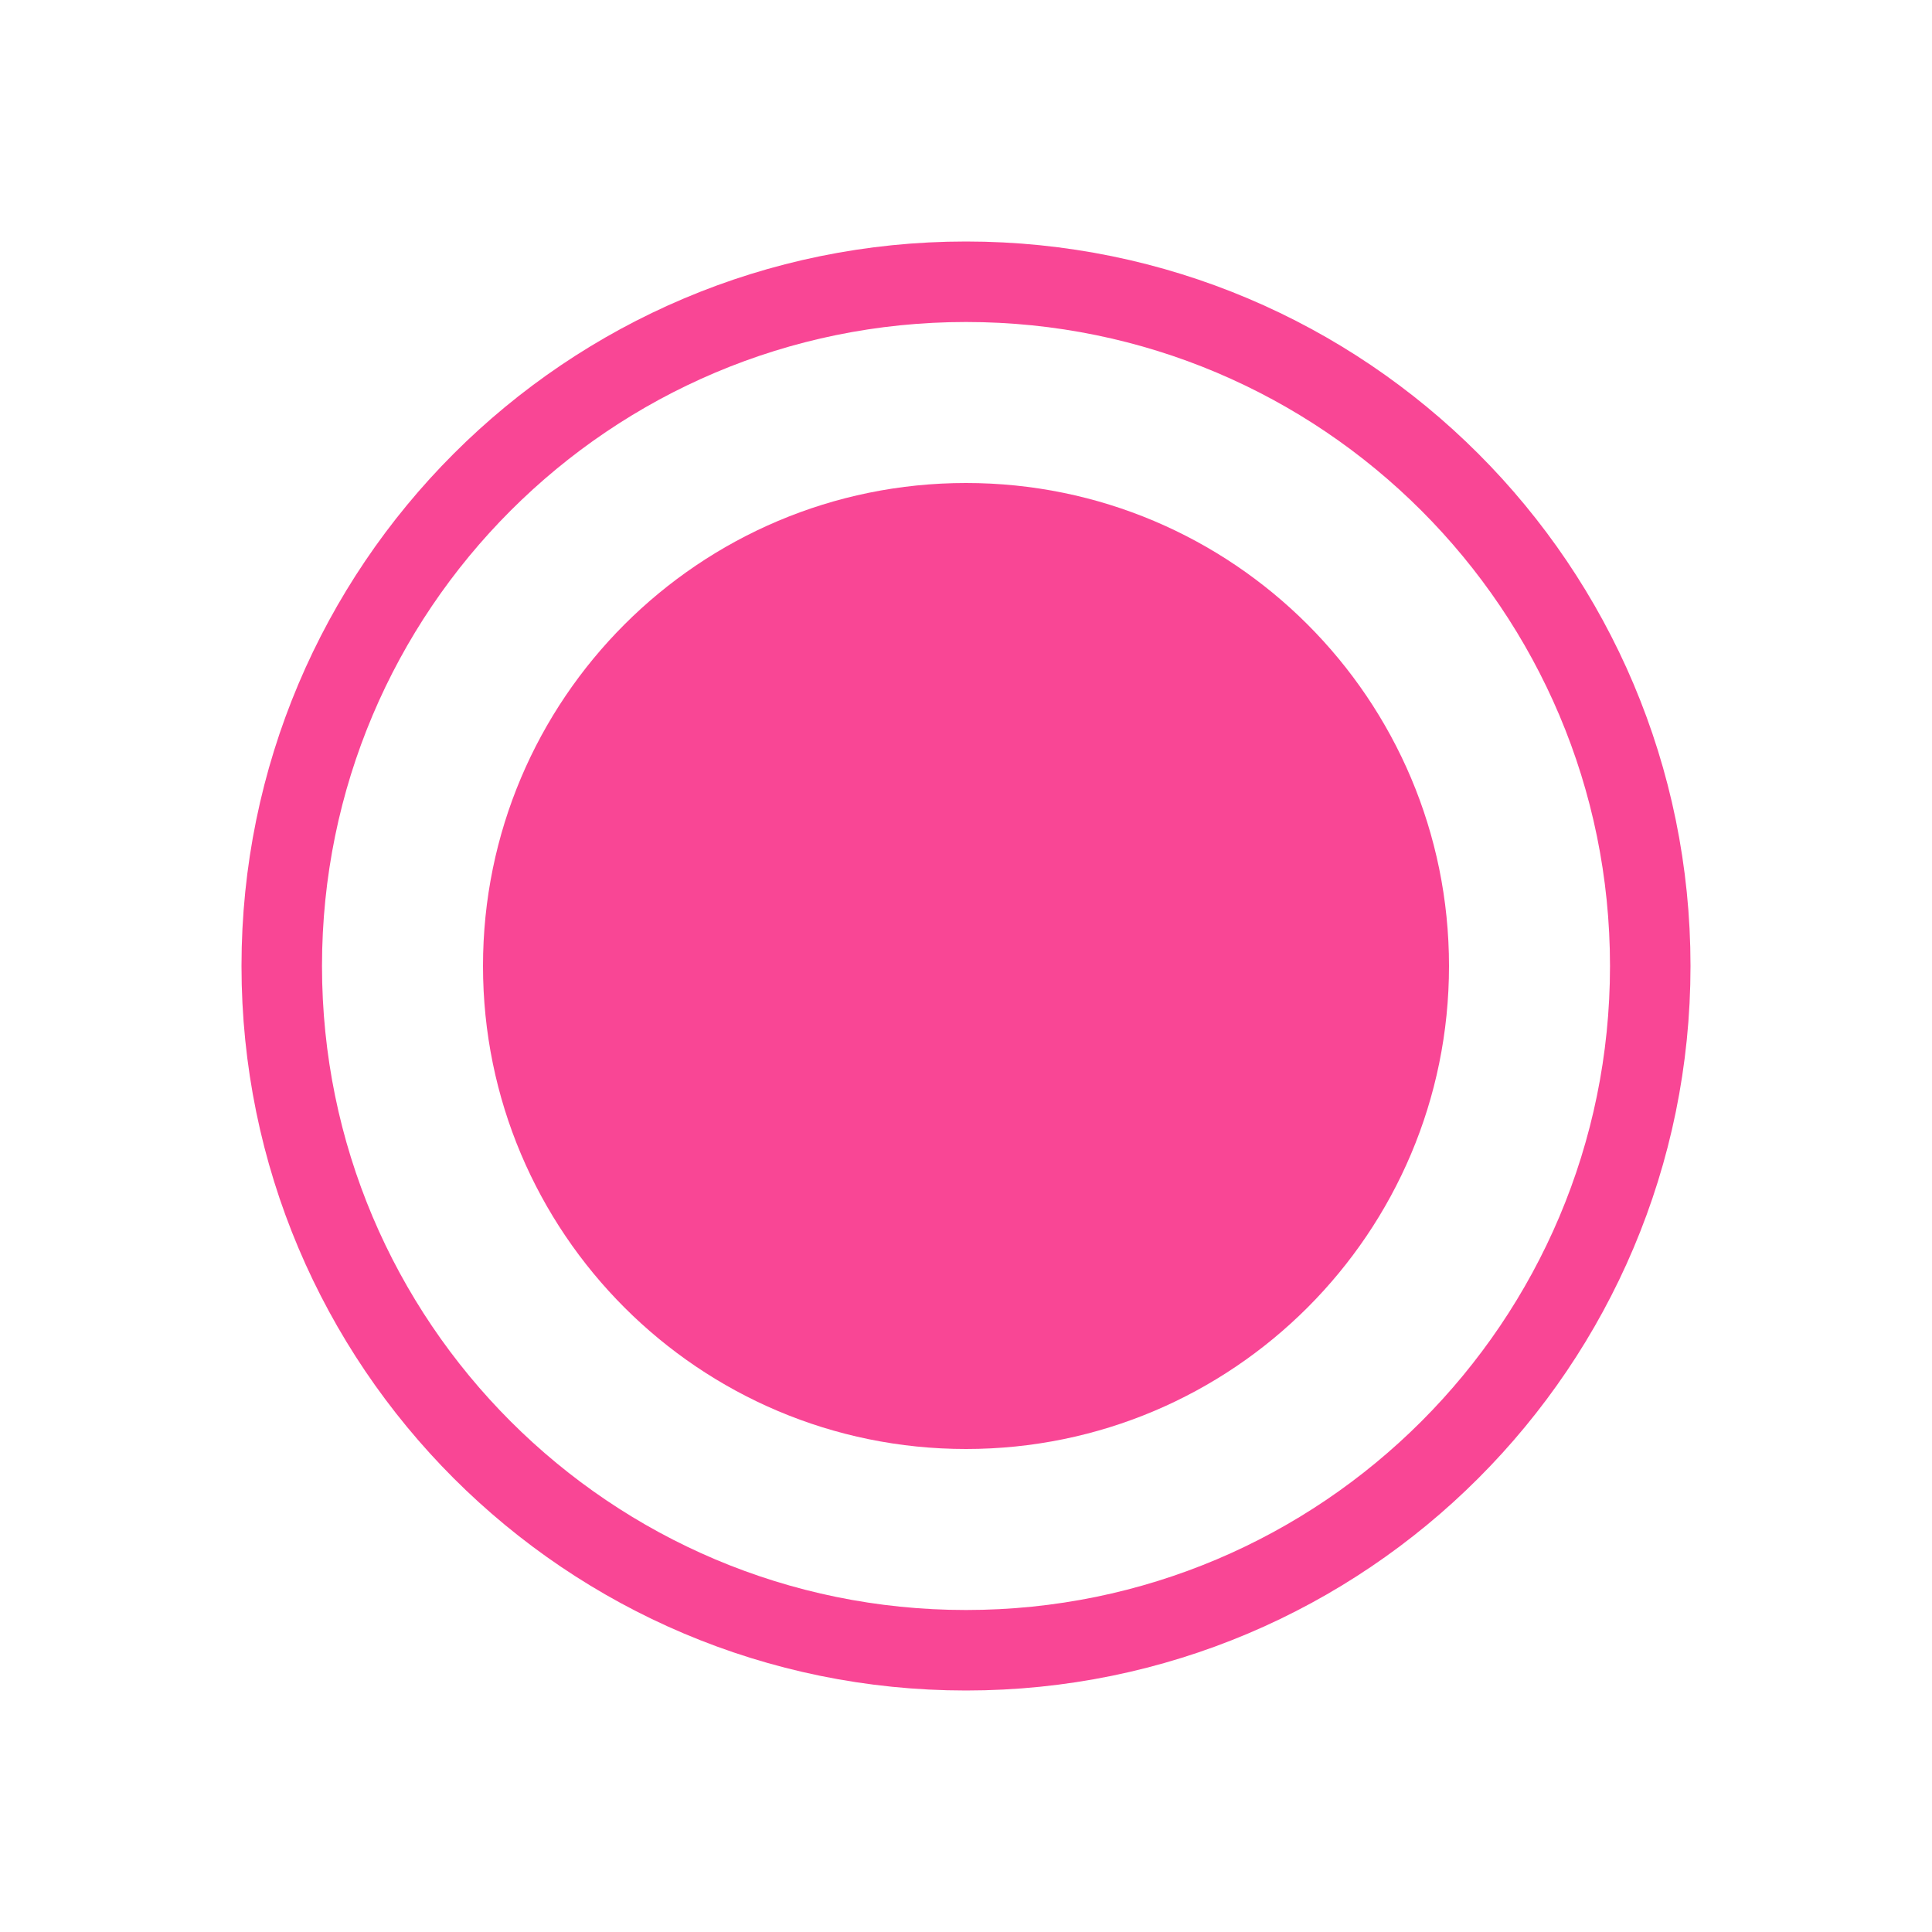
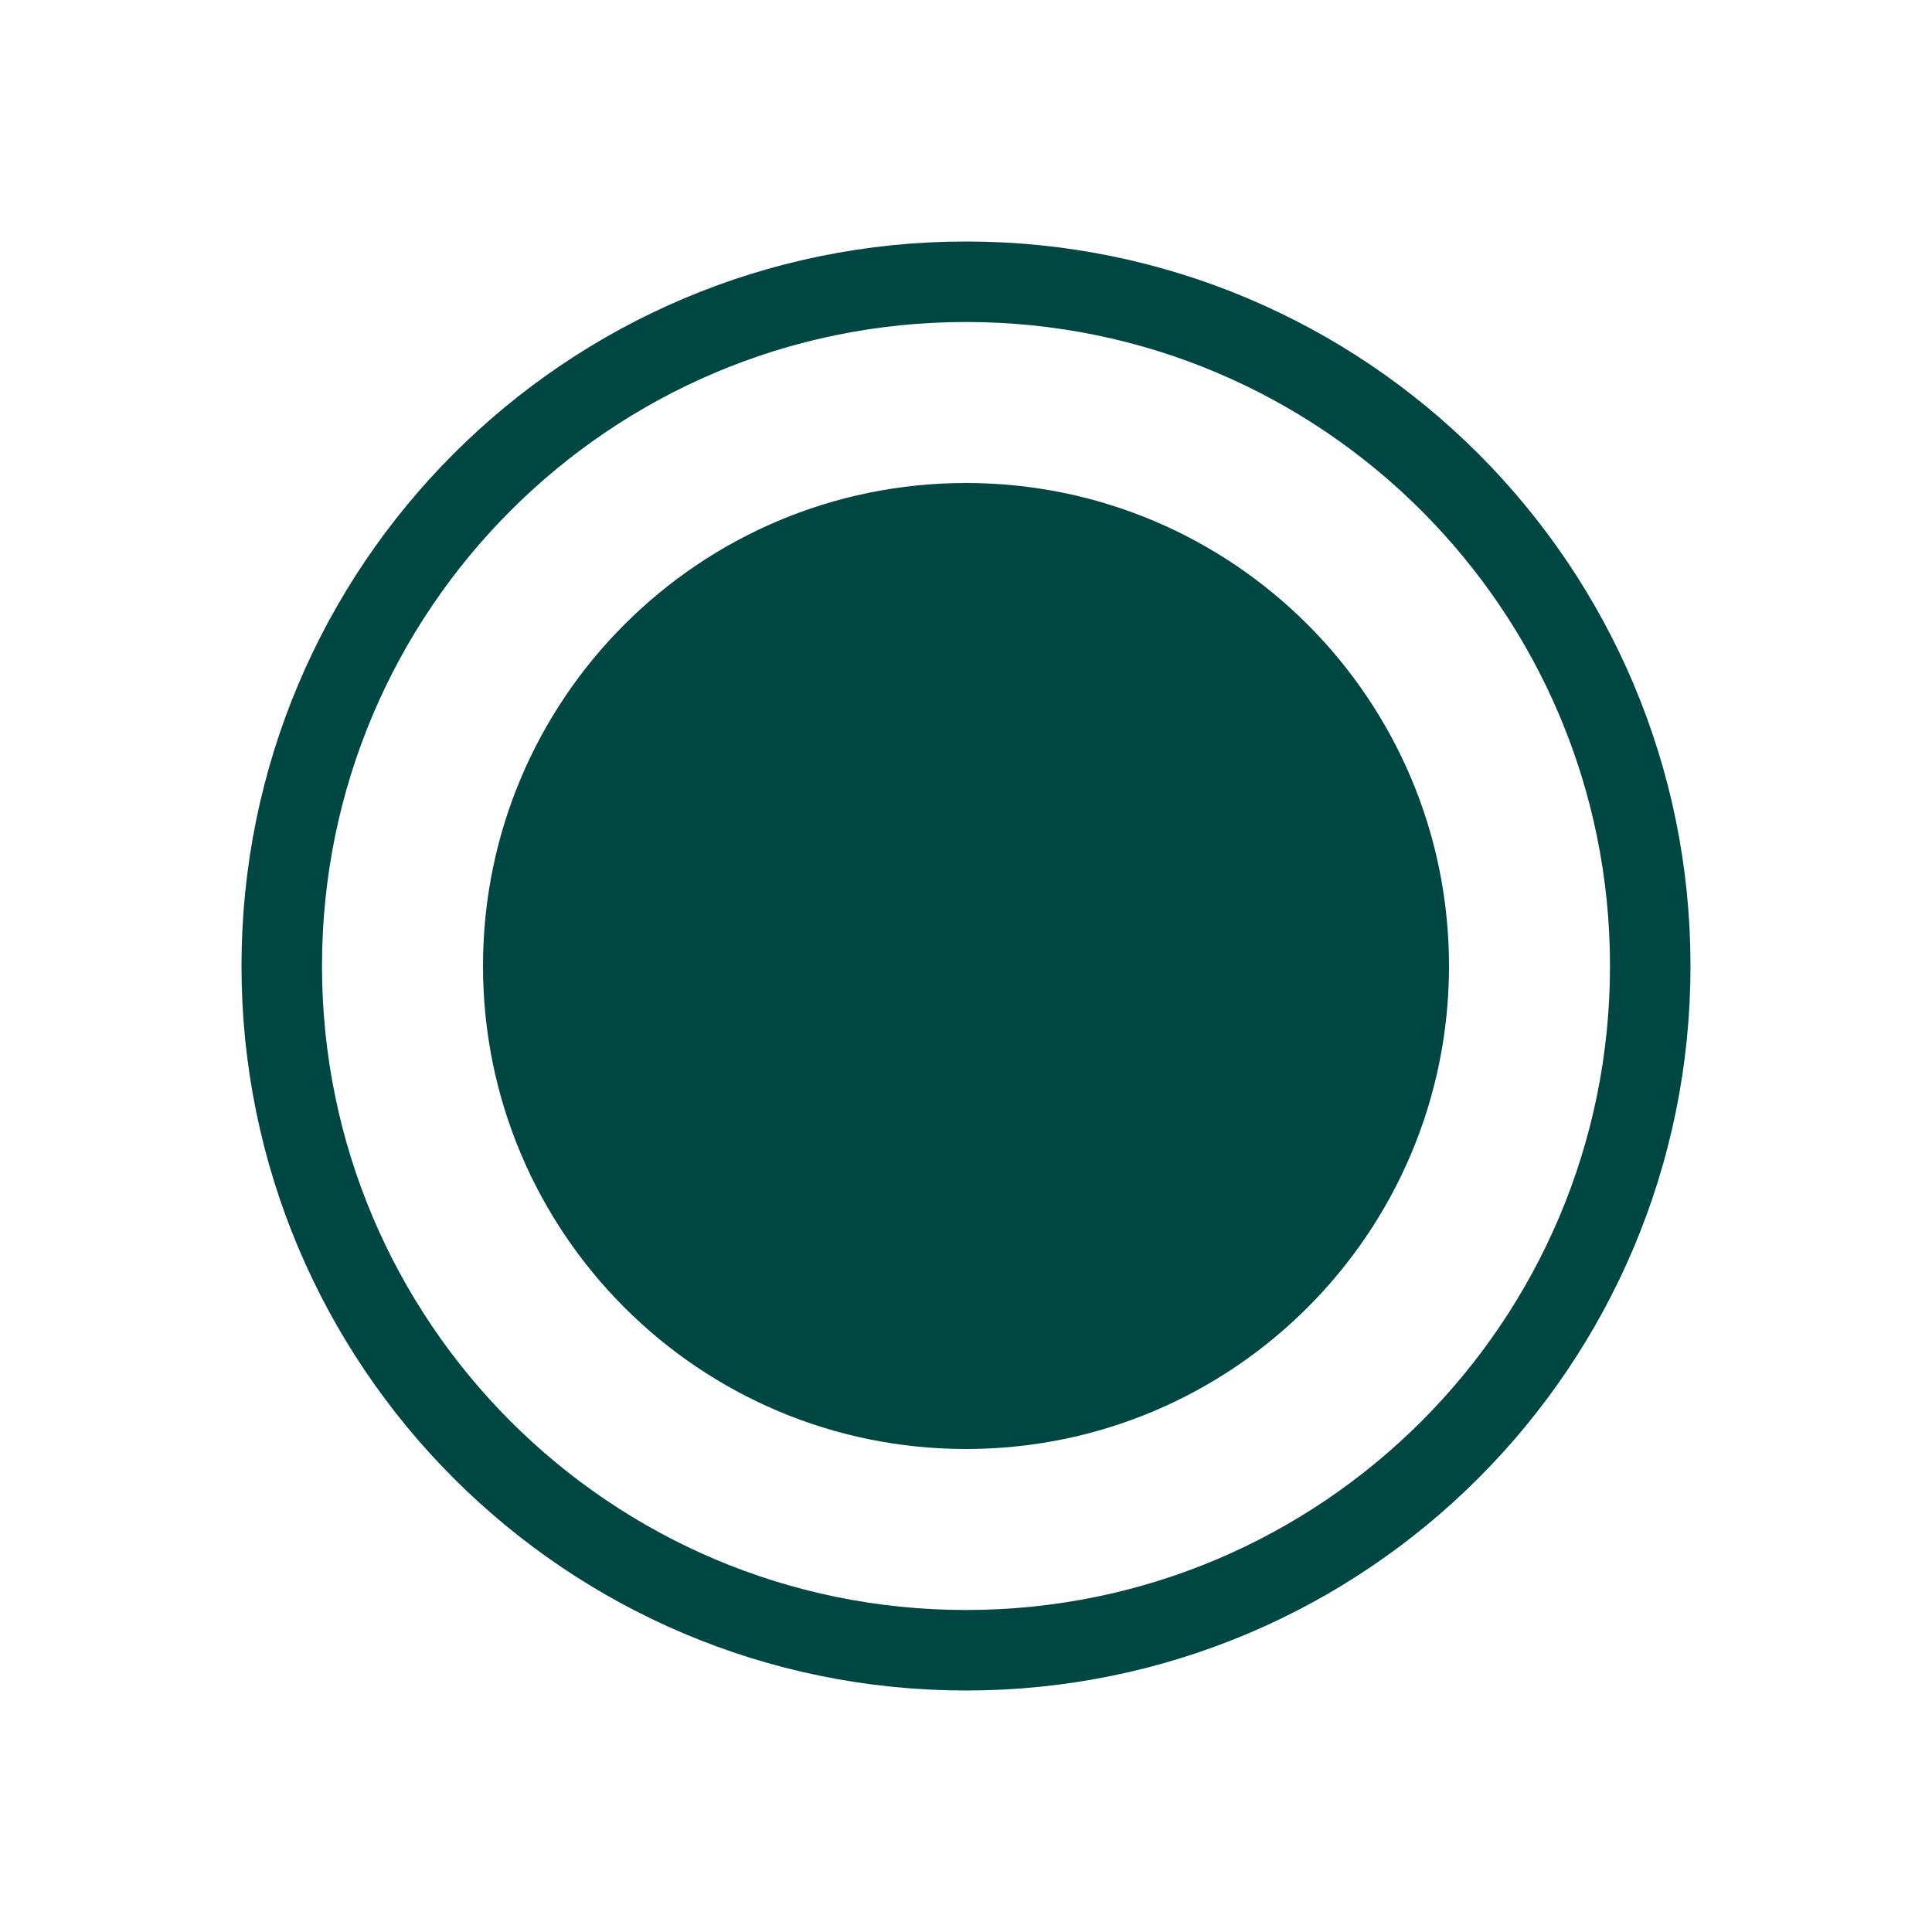
<svg xmlns="http://www.w3.org/2000/svg" width="24" height="24" viewBox="0 0 24 24" fill="none">
-   <circle cx="12" cy="12" r="8.5" stroke="#F94695" />
-   <circle cx="12" cy="12" r="6" fill="#F94695" />
+   <circle cx="12" cy="12" r="8.5" stroke="#004643" />
+   <circle cx="12" cy="12" r="6" fill="#004643" />
</svg>
